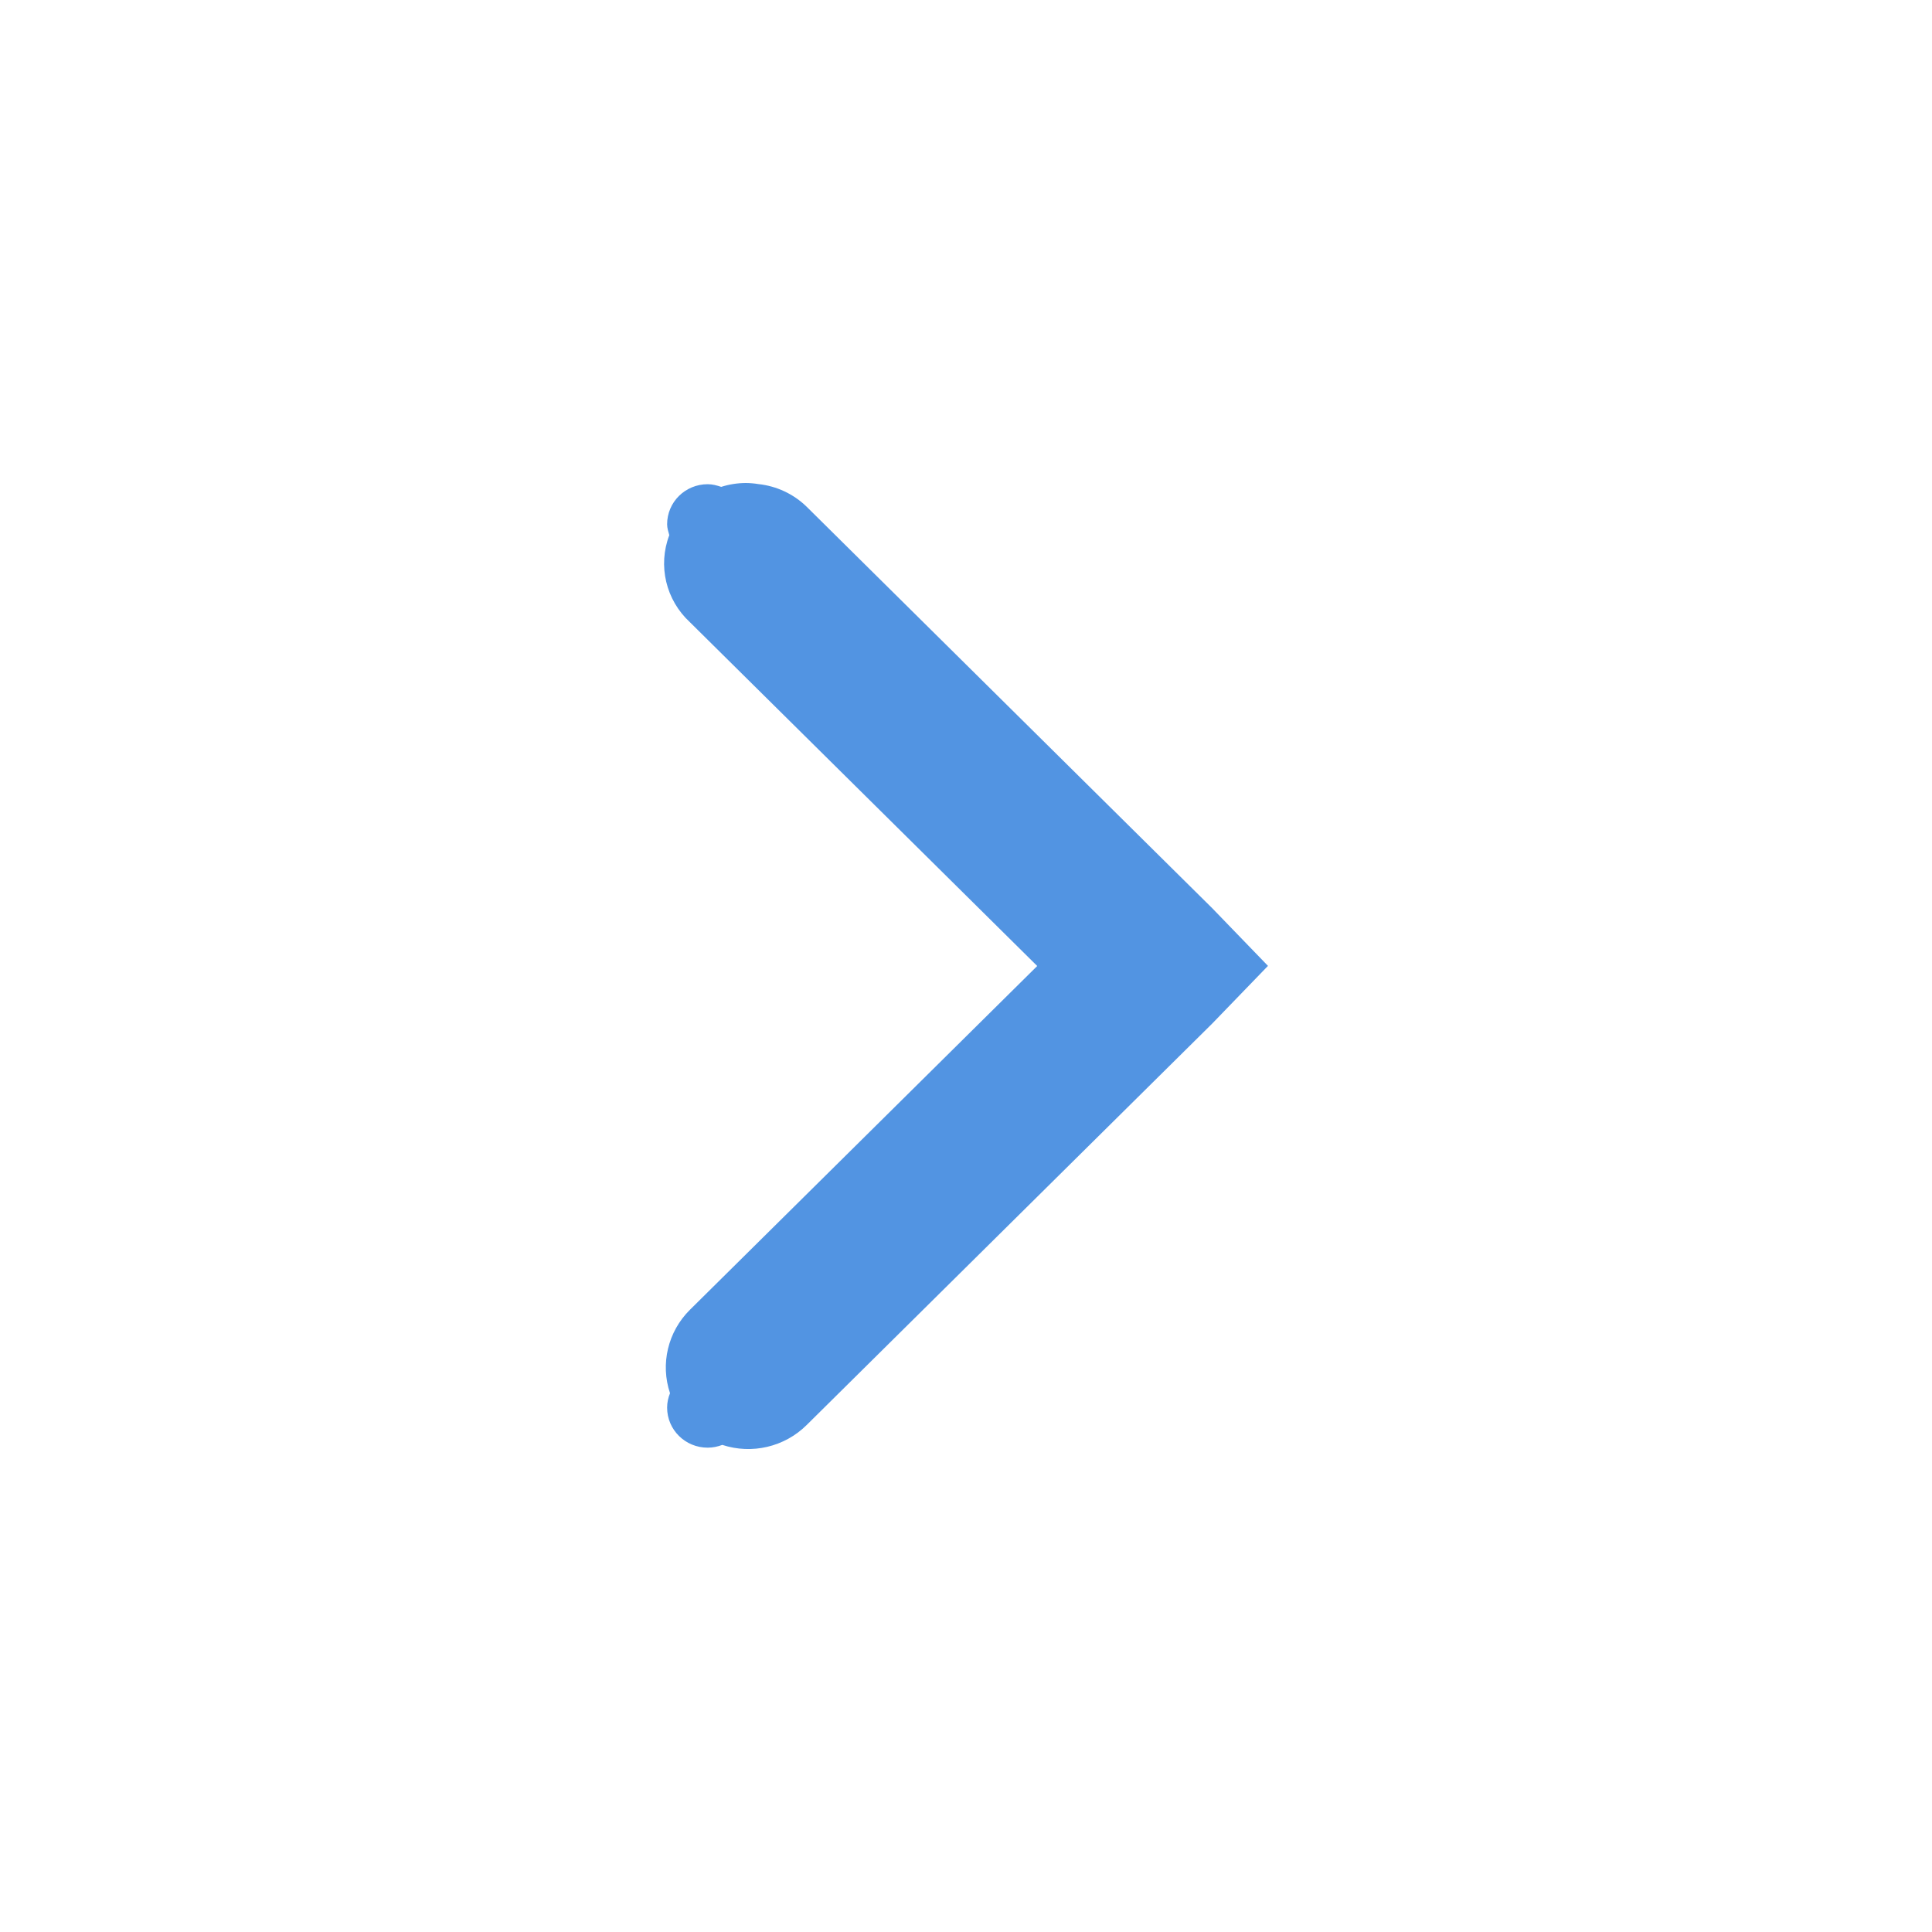
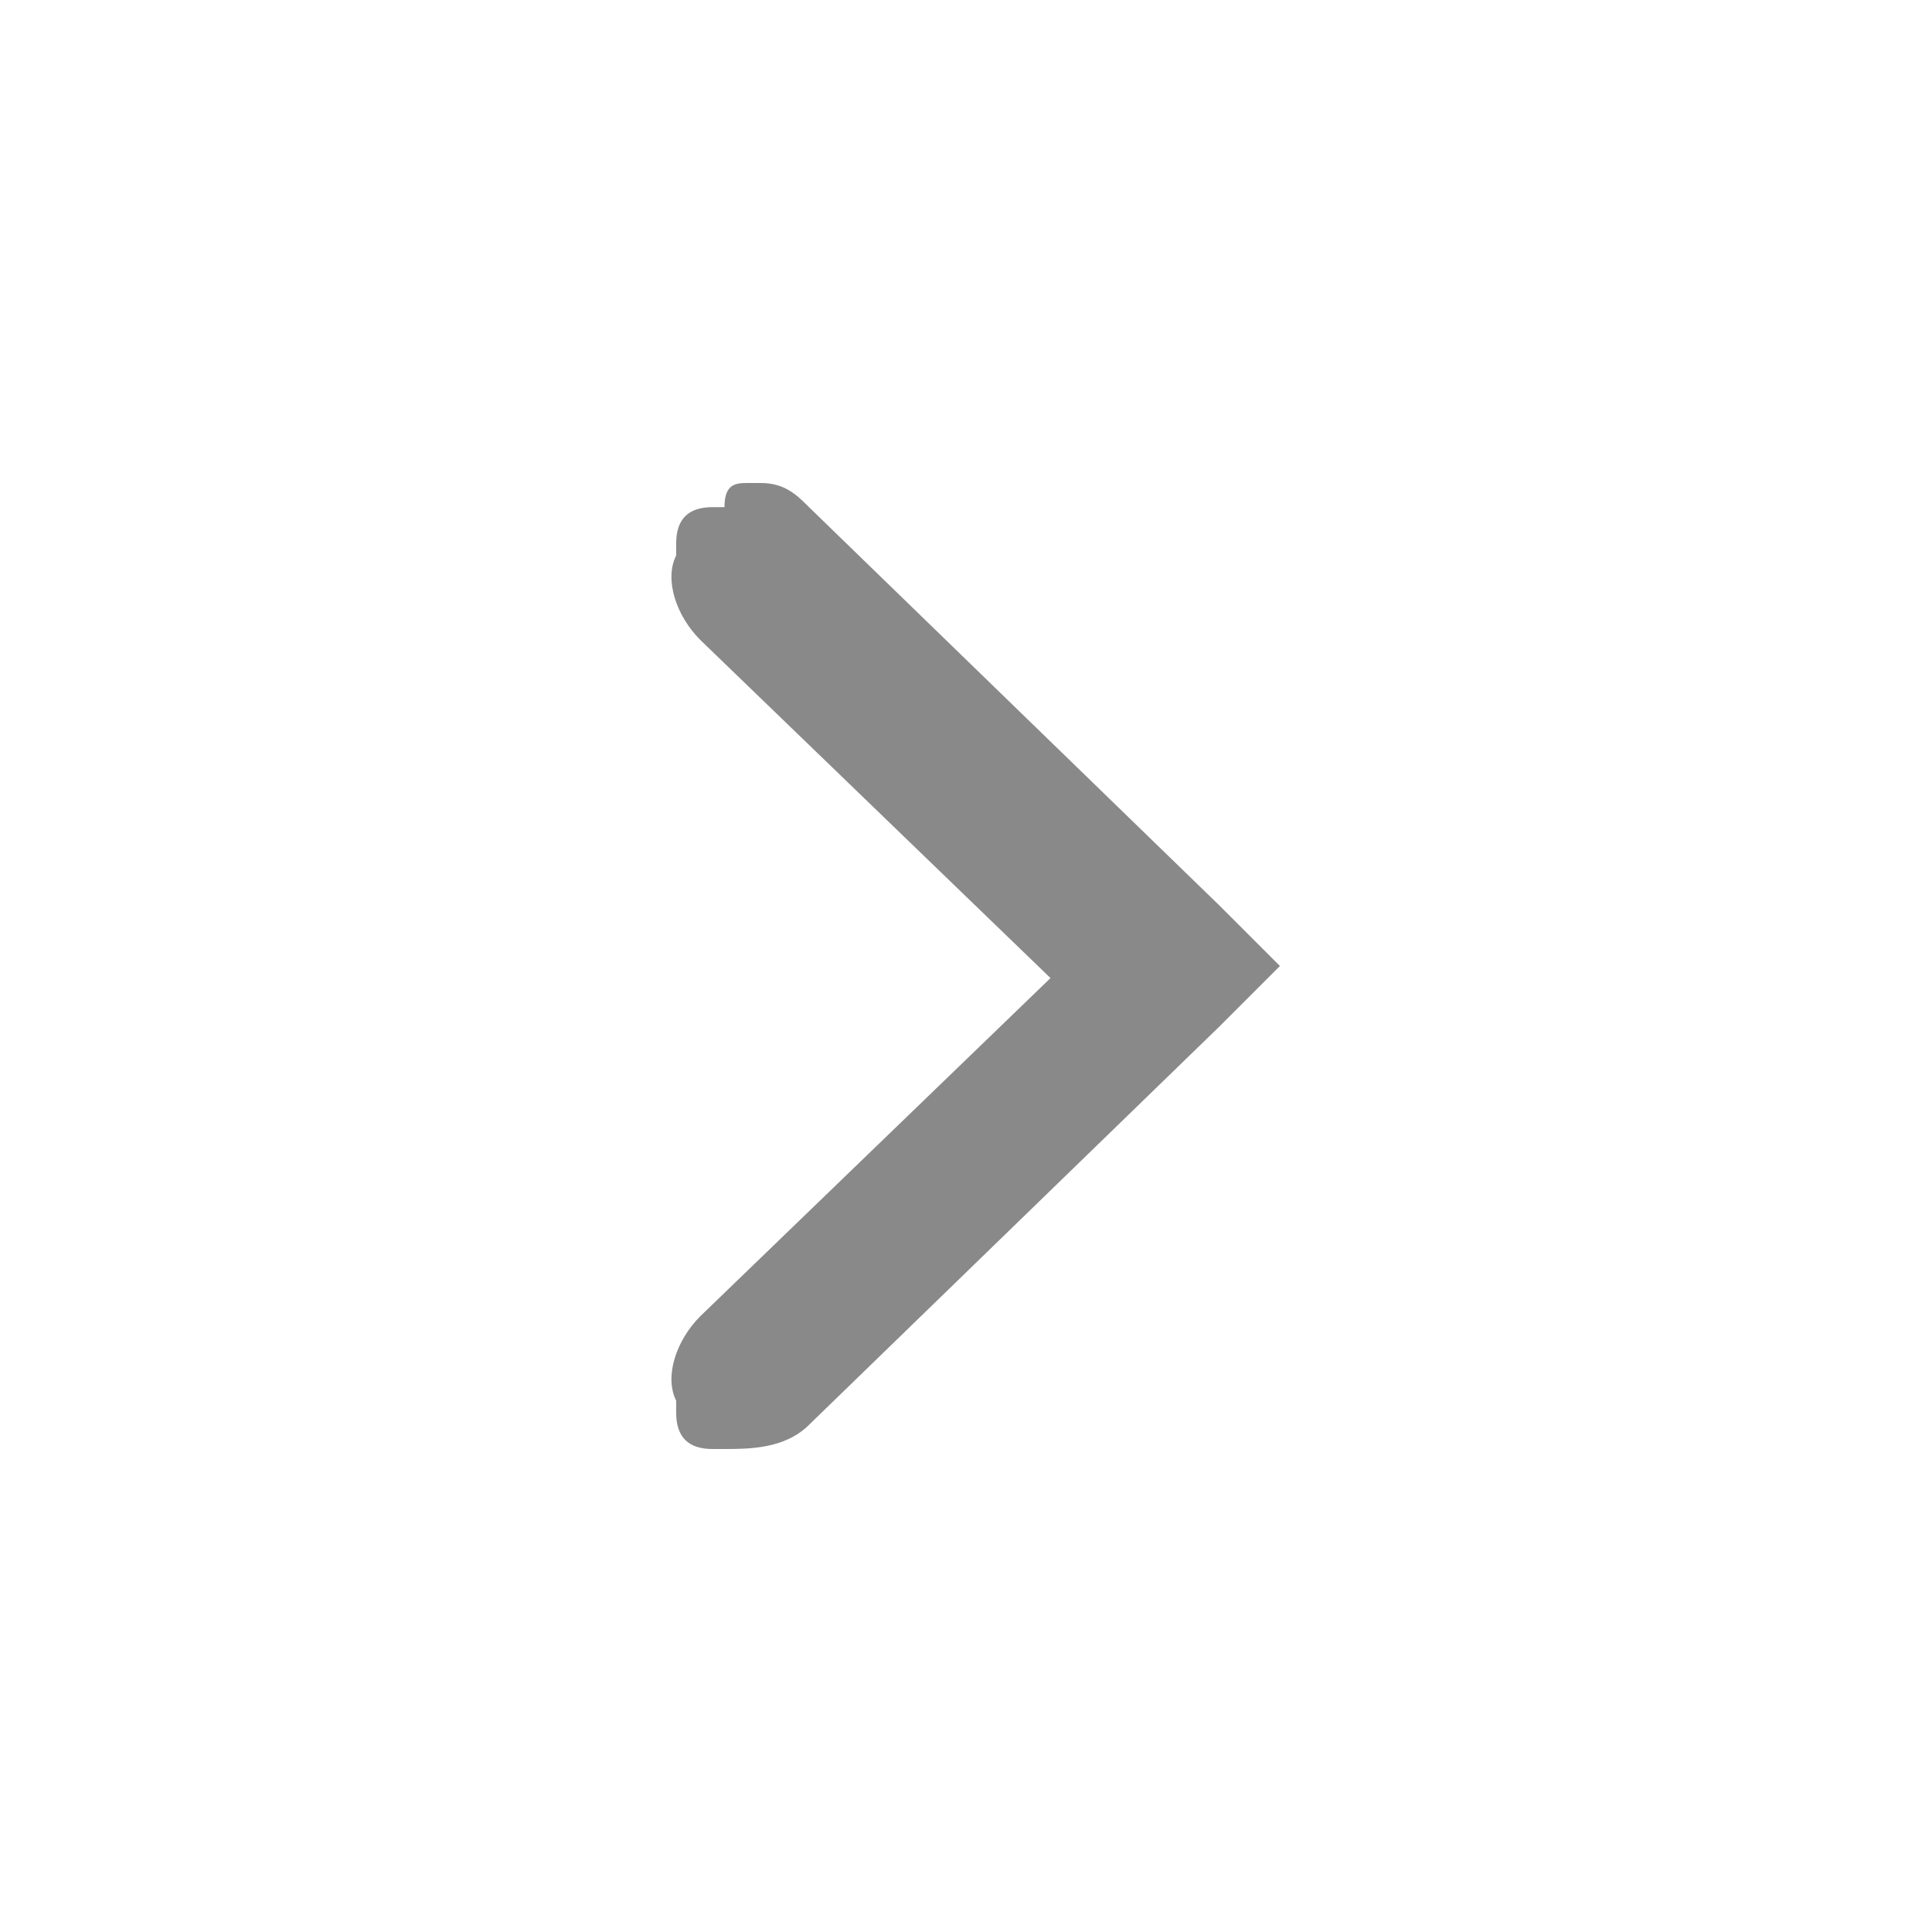
- <svg xmlns="http://www.w3.org/2000/svg" height="16" id="svg7384" version="1.1" width="16">
-   <defs id="defs7386" />
-   <g id="layer9" style="display:inline" transform="translate(-100.0002,-747)" />
-   <g id="layer10" transform="translate(-100.0002,-747)" />
-   <g id="layer11" transform="translate(-100.0002,-747)" />
-   <g id="layer13" transform="translate(-100.0002,-747)" />
-   <g id="layer14" transform="translate(-100.0002,-747)" />
-   <g id="layer15" style="display:inline" transform="translate(-100.0002,-747)" />
-   <g id="g71291" style="display:inline" transform="translate(-100.0002,-747)" />
-   <g id="g4953" style="display:inline" transform="translate(-100.0002,-747)" />
-   <g id="layer12" style="display:inline" transform="translate(-100.0002,-747)">
-     <path style="color:#000000;font-style:normal;font-variant:normal;font-weight:normal;font-stretch:normal;font-size:medium;line-height:normal;font-family:Sans;-inkscape-font-specification:Sans;text-indent:0;text-align:start;text-decoration:none;text-decoration-line:none;letter-spacing:normal;word-spacing:normal;text-transform:none;direction:ltr;block-progression:tb;writing-mode:lr-tb;baseline-shift:baseline;text-anchor:start;display:inline;overflow:visible;visibility:visible;fill:#5294e2;fill-opacity:1;stroke:none;stroke-width:2;marker:none;enable-background:accumulate" d="m 106.177,751 a 0.672,0.665 0 0 1 0.104,0.009 0.672,0.665 0 0 1 0.399,0.187 l 3.359,3.325 0.462,0.478 -0.462,0.478 -3.359,3.325 a 0.683,0.676 0 0 1 -0.698,0.164 c -0.037,0.014 -0.078,0.023 -0.121,0.023 -0.186,0 -0.336,-0.148 -0.336,-0.332 0,-0.042 0.009,-0.082 0.024,-0.119 a 0.683,0.676 0 0 1 0.165,-0.691 l 2.876,-2.847 -2.876,-2.847 a 0.672,0.665 0 0 1 -0.171,-0.721 c -0.008,-0.029 -0.018,-0.058 -0.018,-0.09 0,-0.184 0.15,-0.332 0.336,-0.332 0.04,0 0.076,0.01 0.112,0.022 A 0.672,0.665 0 0 1 106.177,751 Z" id="path6040" />
+ <svg xmlns="http://www.w3.org/2000/svg" version="1.1" id="svg7384" x="0px" y="0px" viewBox="0 0 16 16" style="enable-background:new 0 0 16 16;" xml:space="preserve">
+   <style type="text/css">
+ 	.st0{fill:#898989;}
+ </style>
+   <g id="layer9" transform="translate(-100.0002,-747)">
+ </g>
+   <g id="layer10" transform="translate(-100.0002,-747)">
+ </g>
+   <g id="layer11" transform="translate(-100.0002,-747)">
+ </g>
+   <g id="layer13" transform="translate(-100.0002,-747)">
+ </g>
+   <g id="layer14" transform="translate(-100.0002,-747)">
+ </g>
+   <g id="layer15" transform="translate(-100.0002,-747)">
+ </g>
+   <g id="g71291" transform="translate(-100.0002,-747)">
+ </g>
+   <g id="g4953" transform="translate(-100.0002,-747)">
+ </g>
+   <g id="layer12" transform="translate(-100.0002,-747)">
+     <path id="path6040" class="st0" d="M106.2,751c0,0,0.1,0,0.1,0c0.2,0,0.3,0.1,0.4,0.2l3.4,3.3   l0.5,0.5l-0.5,0.5l-3.4,3.3c-0.2,0.2-0.5,0.2-0.7,0.2c0,0-0.1,0-0.1,0c-0.2,0-0.3-0.1-0.3-0.3c0,0,0-0.1,0-0.1   c-0.1-0.2,0-0.5,0.2-0.7l2.9-2.8l-2.9-2.8c-0.2-0.2-0.3-0.5-0.2-0.7c0,0,0-0.1,0-0.1c0-0.2,0.1-0.3,0.3-0.3c0,0,0.1,0,0.1,0   C106,751,106.1,751,106.2,751L106.2,751z" />
  </g>
</svg>
